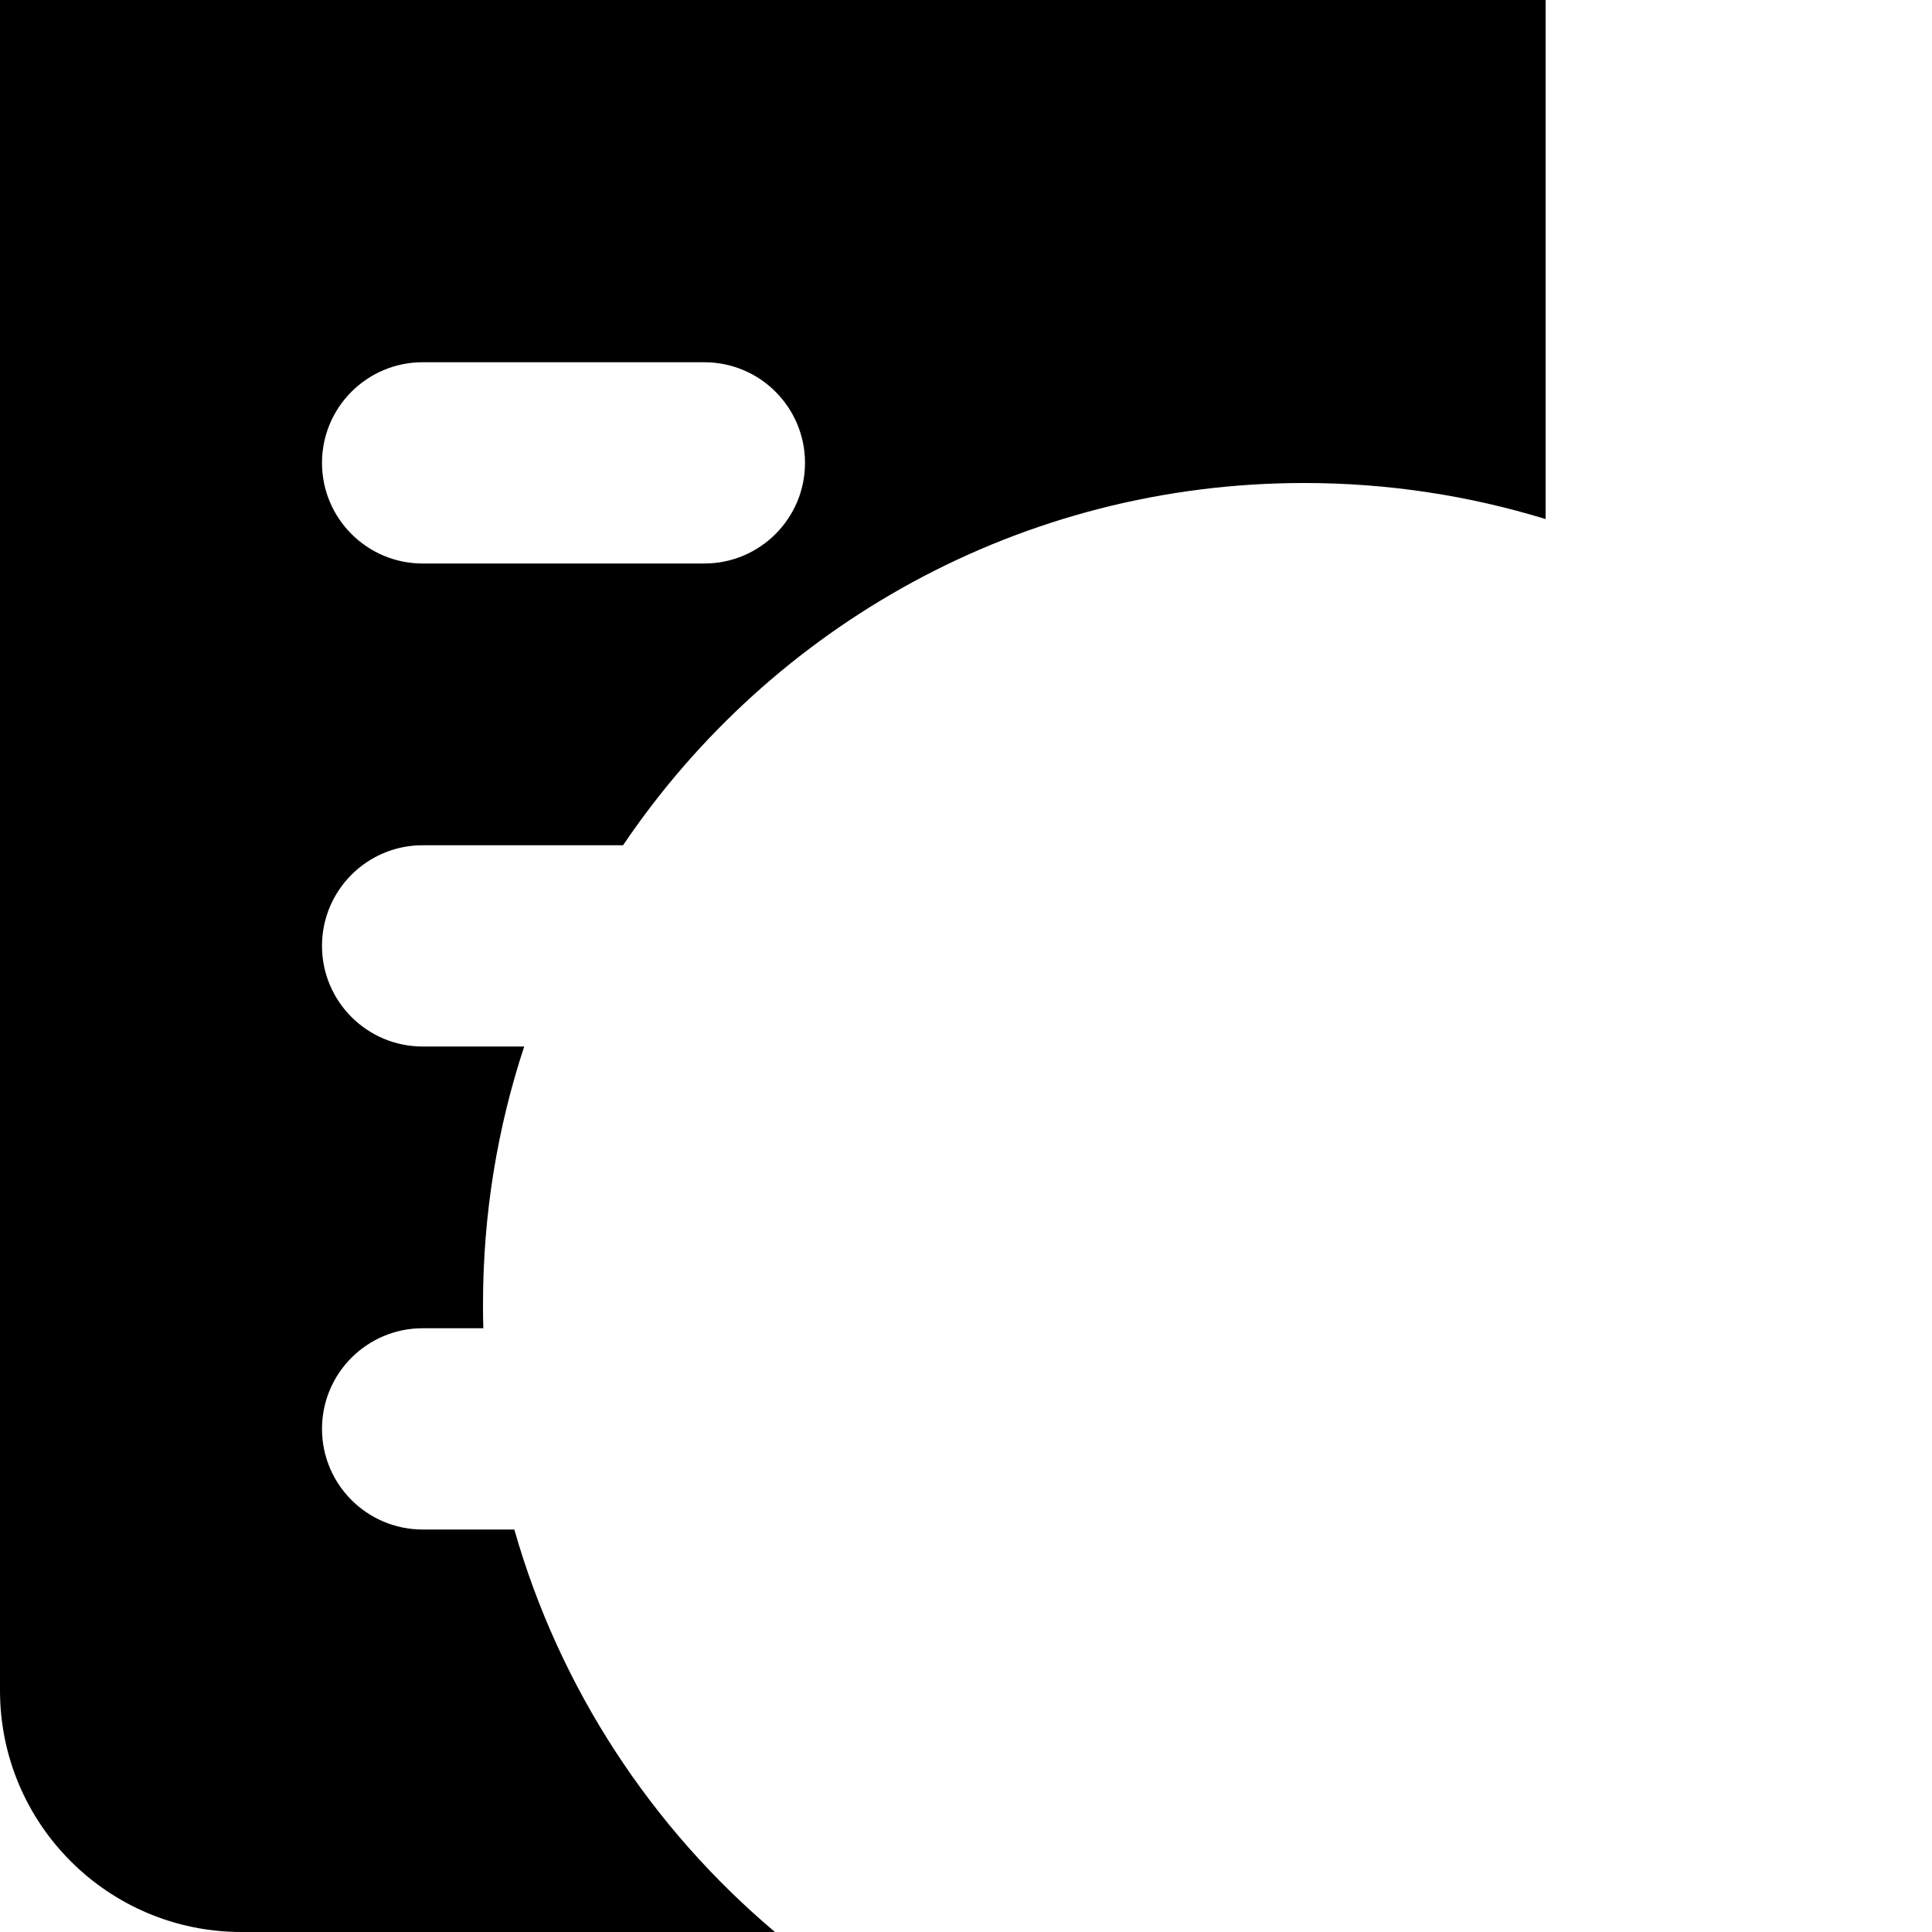
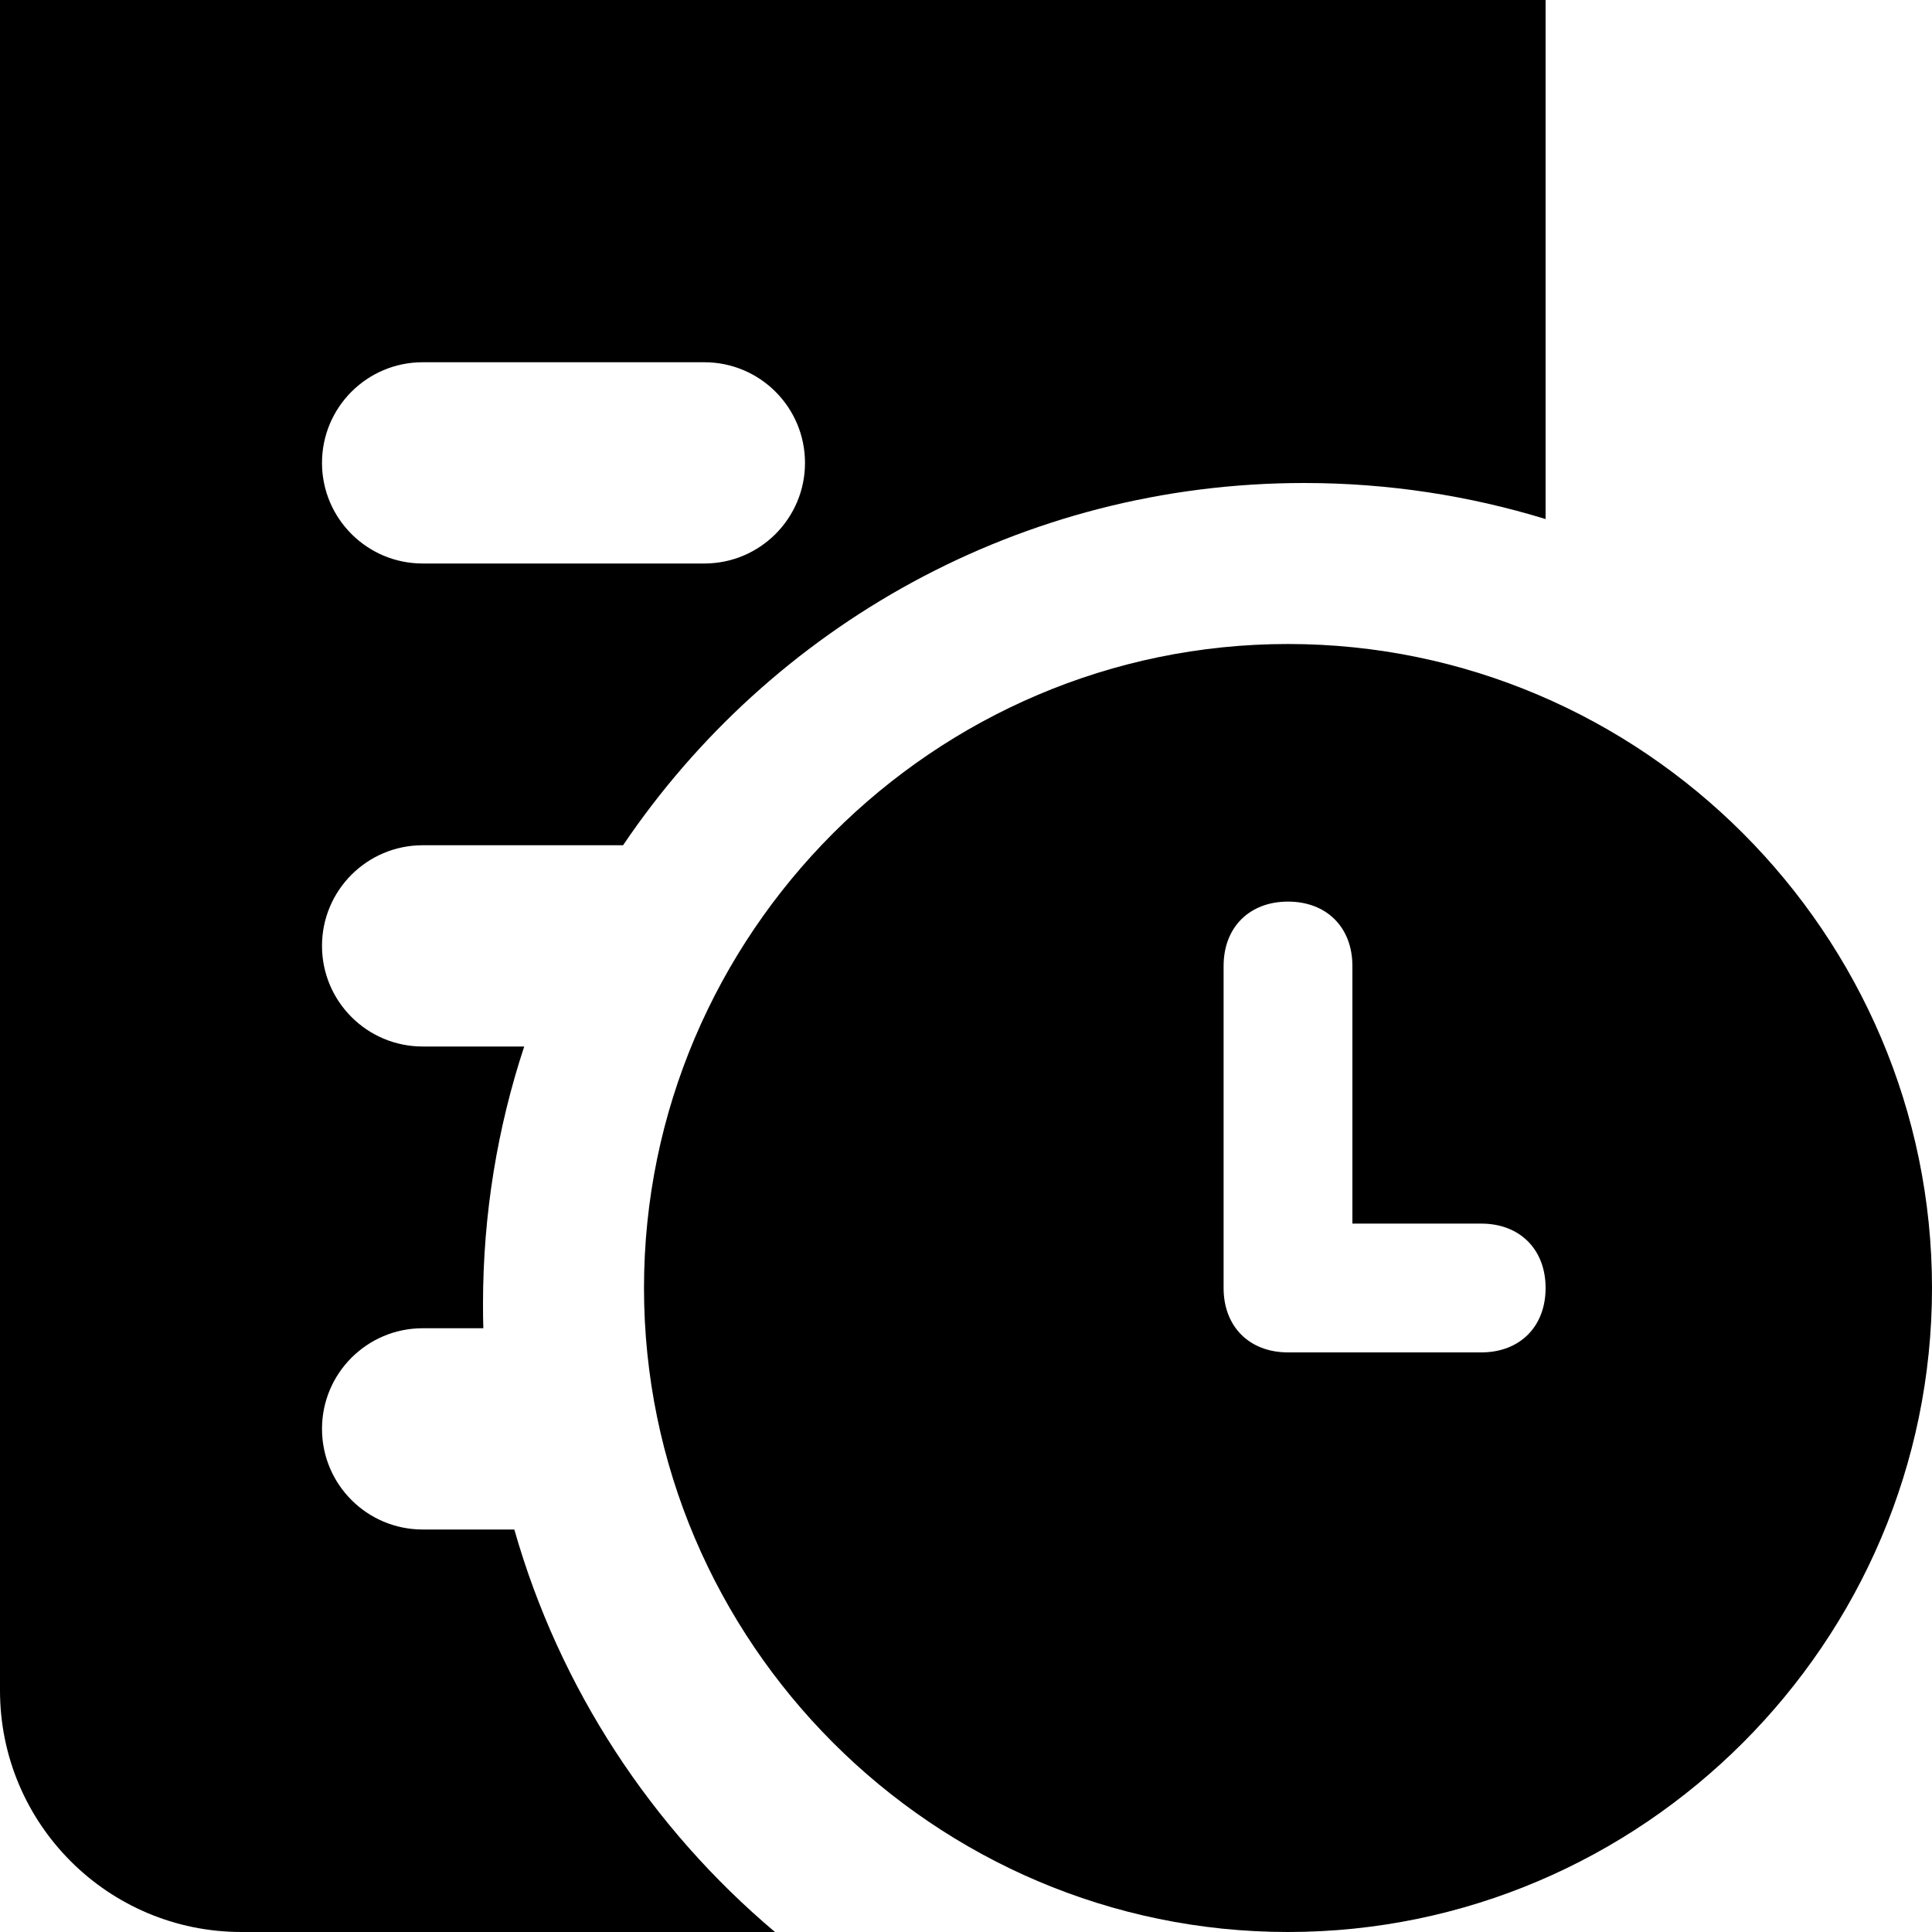
<svg xmlns="http://www.w3.org/2000/svg" width="24" height="24" viewBox="0 0 24 24" fill="none">
  <path fill-rule="evenodd" clip-rule="evenodd" d="M0 0H19.2V6.448C18.252 6.157 17.244 6 16.2 6C12.678 6 9.573 7.785 7.74 10.5H5.25C4.56 10.5 4 11.06 4 11.75C4 12.44 4.56 13 5.25 13H6.512C6.18 14.006 6 15.082 6 16.2C6 16.3 6.001 16.4 6.004 16.5H5.25C4.56 16.5 4 17.06 4 17.75C4 18.44 4.56 19 5.25 19H6.389C6.952 20.977 8.097 22.71 9.627 24H3C1.343 24 0 22.657 0 21V0ZM4 5.75C4 5.06 4.56 4.5 5.25 4.5H8.75C9.44 4.5 10 5.06 10 5.75C10 6.44 9.44 7 8.75 7H5.25C4.56 7 4 6.44 4 5.75Z" fill="currentColor" />
-   <path d="M16 8C11.6 8 8 11.6 8 16C8 20.4 11.6 24 16 24C20.4 24 24 20.4 24 16C24 11.6 20.4 8 16 8ZM18.4 16.8H16C15.52 16.8 15.2 16.48 15.2 16V12C15.2 11.52 15.52 11.2 16 11.2C16.48 11.2 16.8 11.52 16.8 12V15.2H18.4C18.88 15.2 19.2 15.52 19.2 16C19.2 16.48 18.88 16.8 18.4 16.8Z" fill="#currentColor" />
+   <path d="M16 8C11.6 8 8 11.6 8 16C8 20.4 11.6 24 16 24C20.4 24 24 20.4 24 16C24 11.6 20.4 8 16 8ZM18.4 16.8H16C15.52 16.8 15.2 16.48 15.2 16V12C15.2 11.52 15.52 11.2 16 11.2C16.48 11.2 16.8 11.52 16.8 12V15.2H18.4C18.88 15.2 19.2 15.52 19.2 16C19.2 16.48 18.88 16.8 18.4 16.8Z" fill="currentColor" />
</svg>
